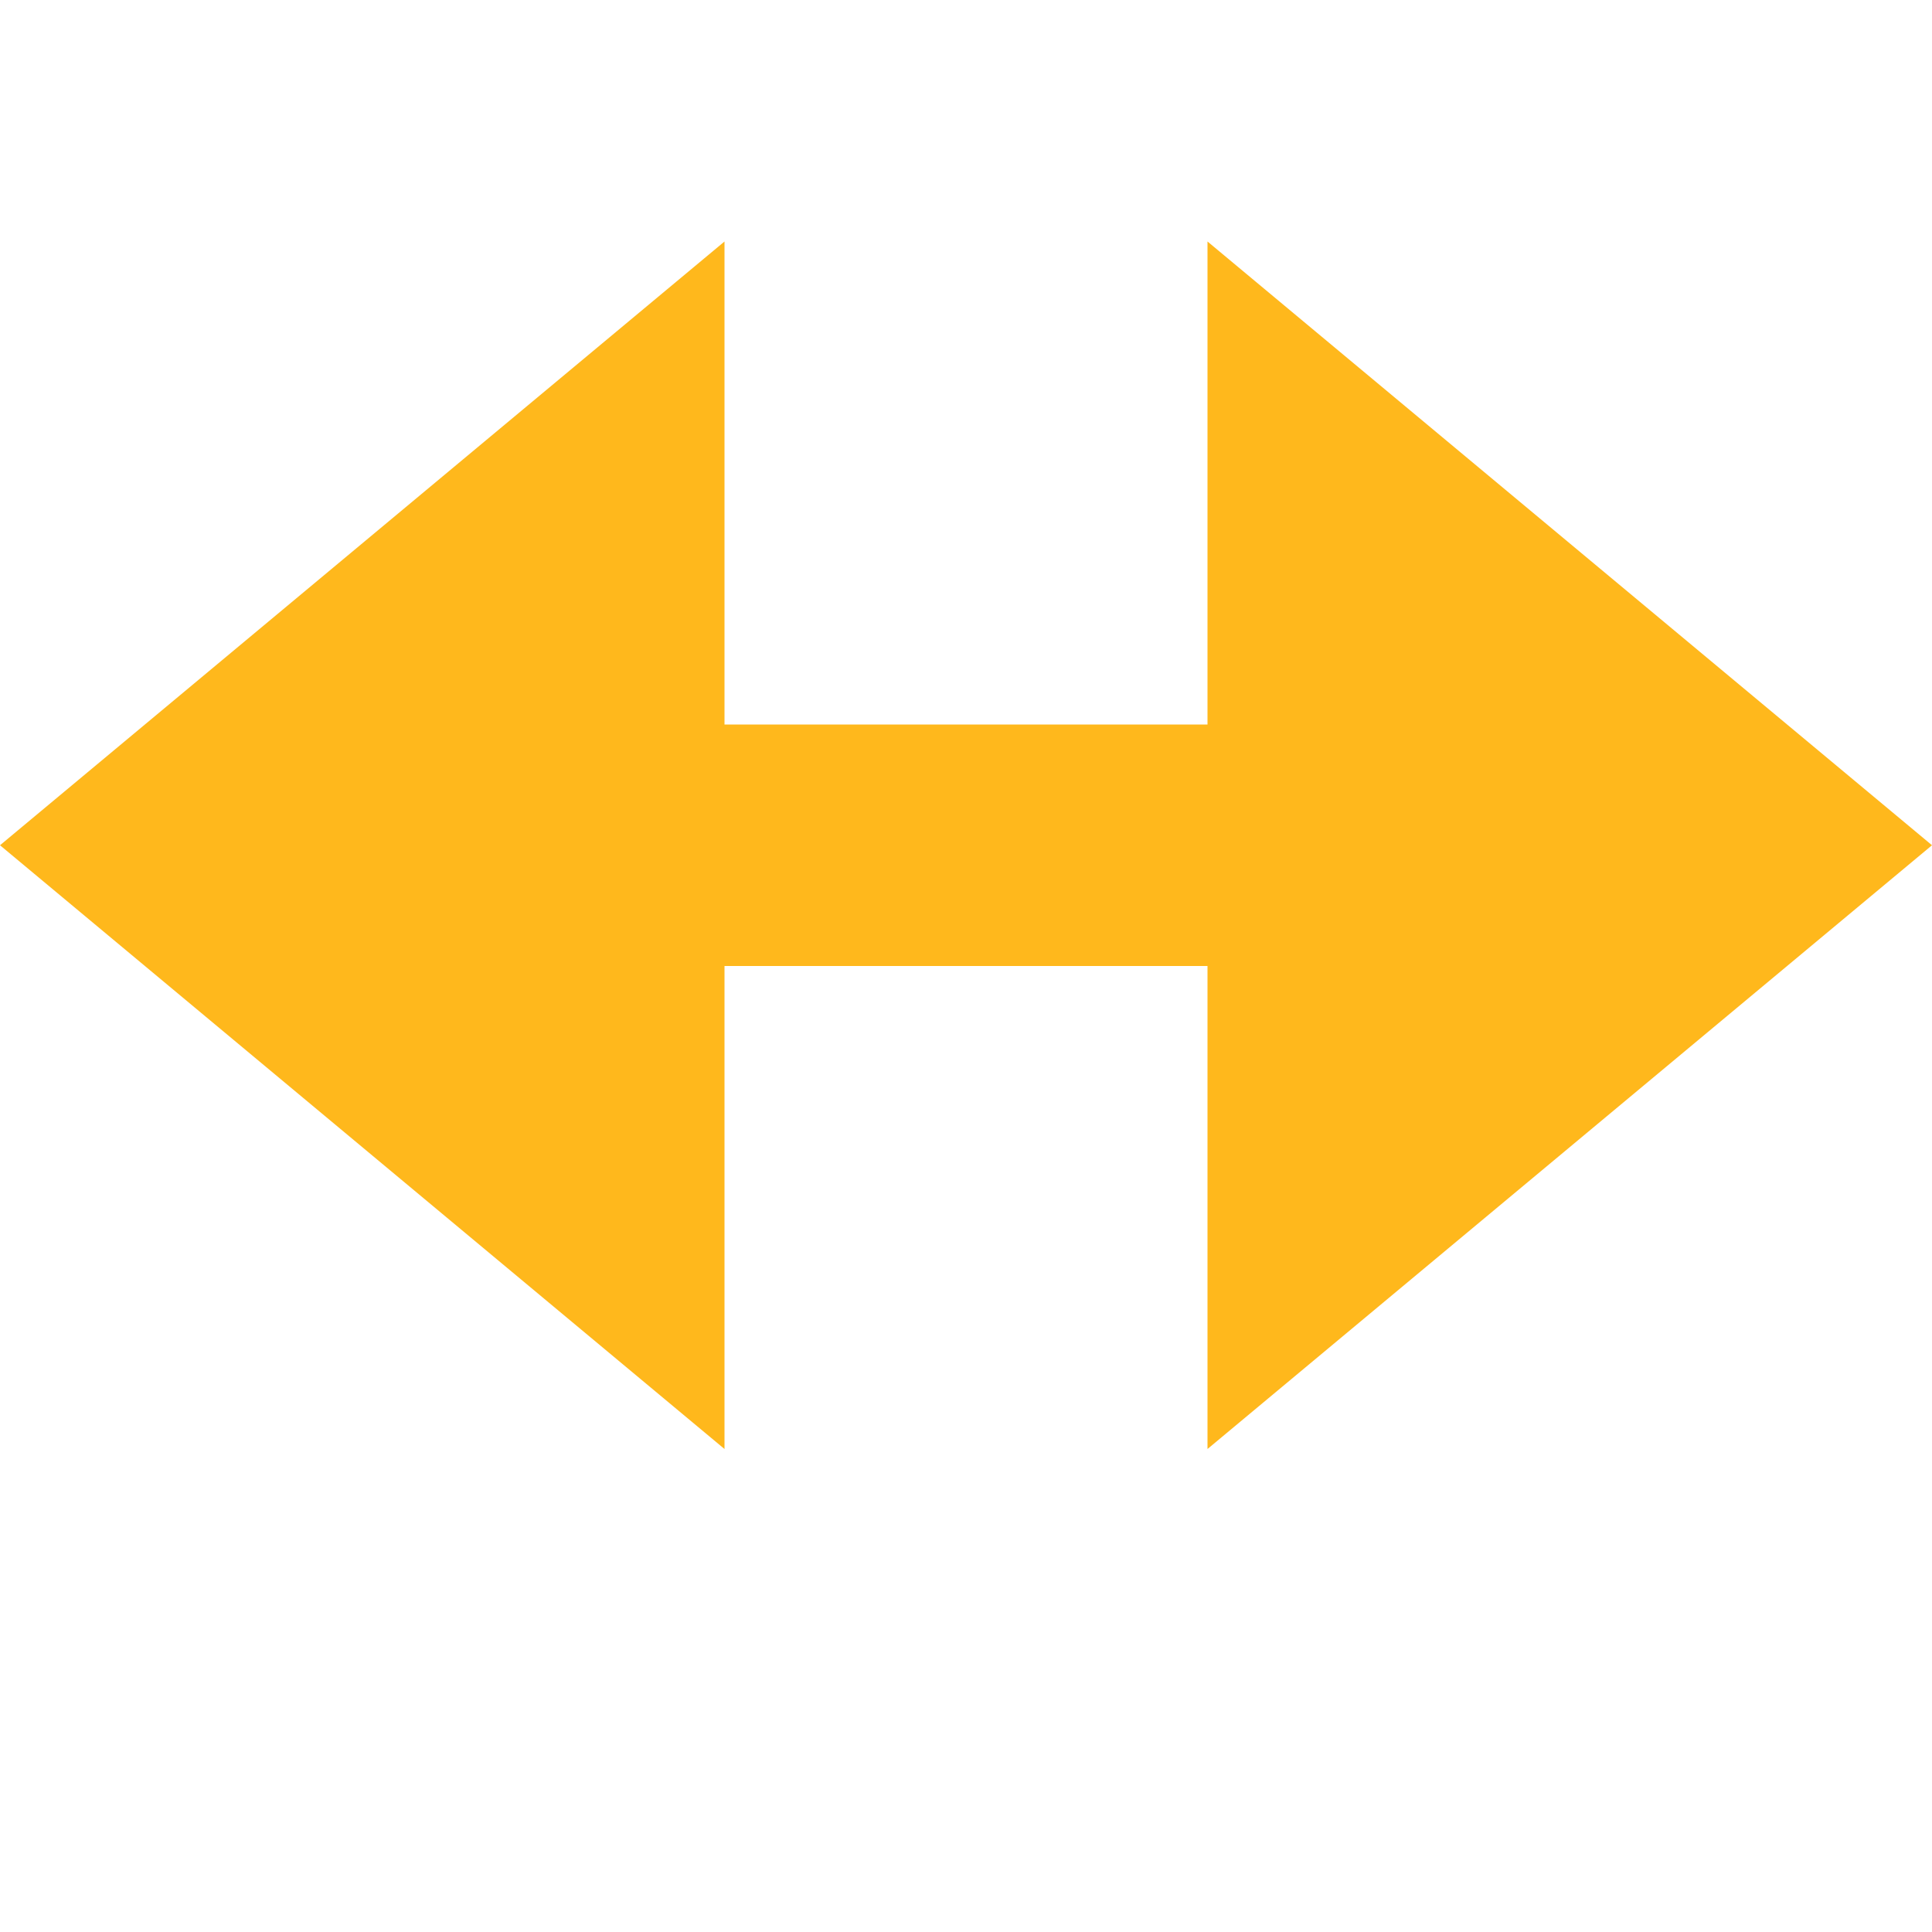
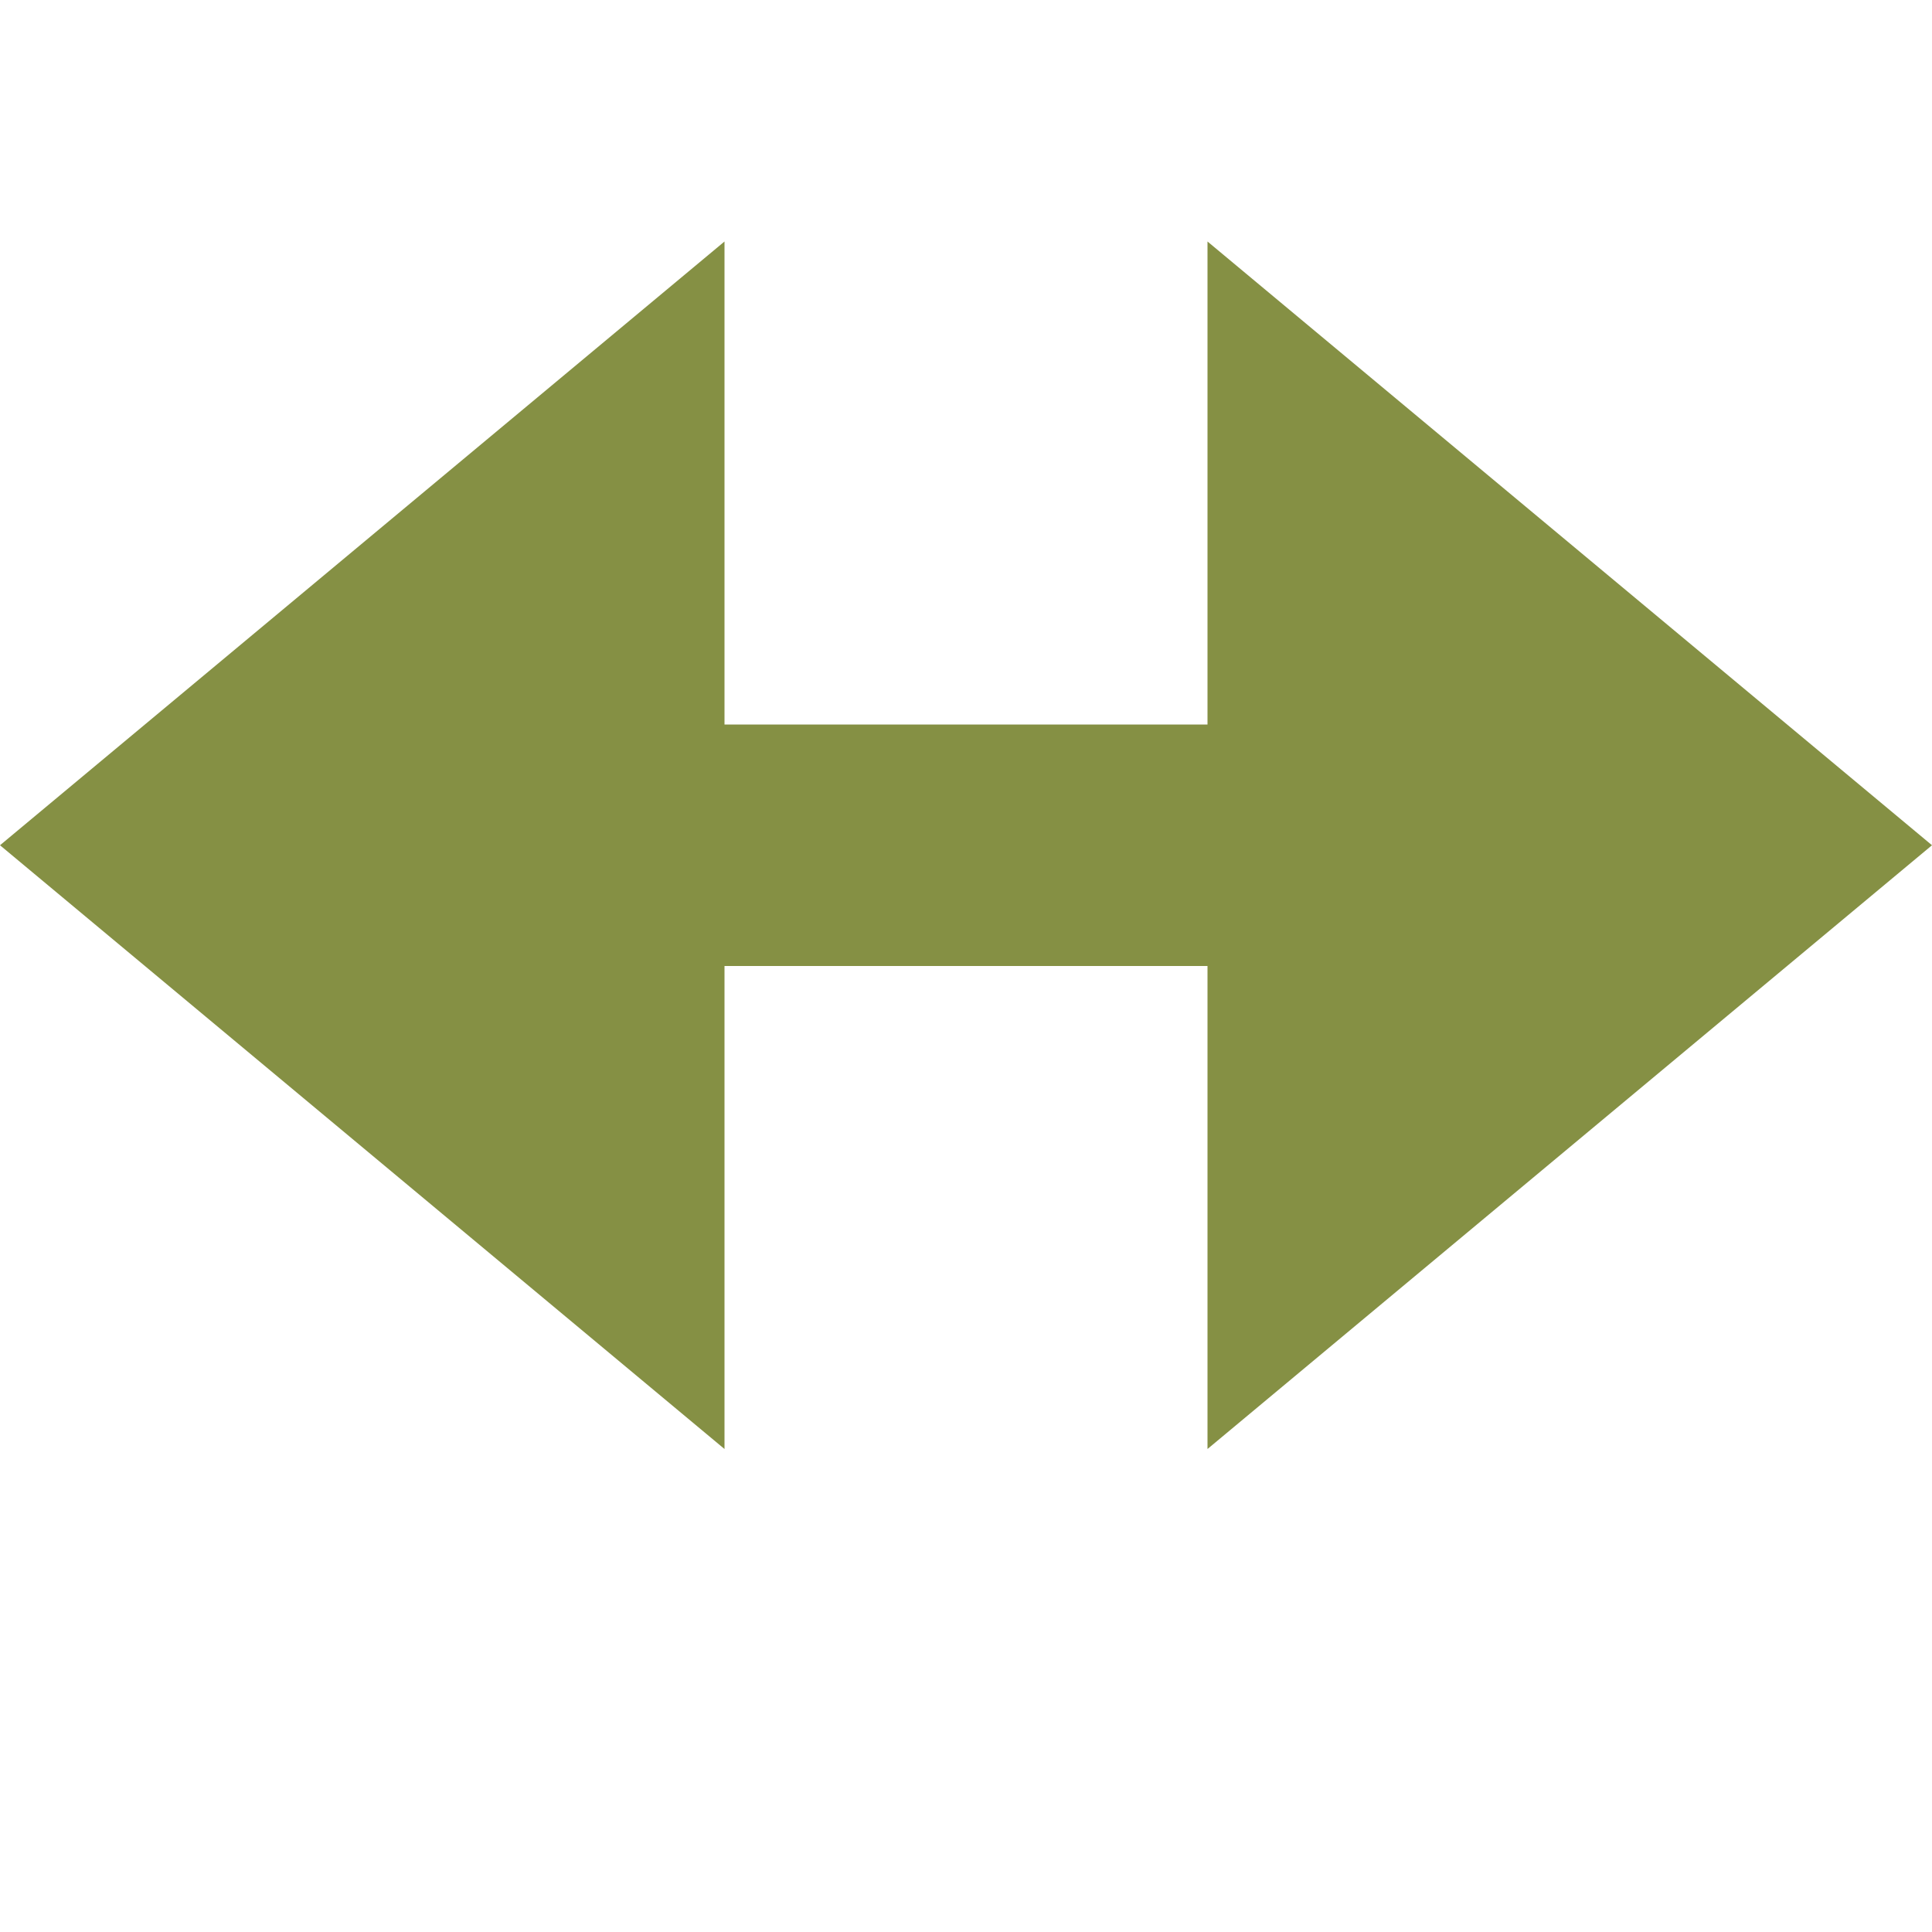
<svg xmlns="http://www.w3.org/2000/svg" width="8" height="8" viewBox="0 0 8 8">
-   <path d="M3 0l-3 2.5 3 2.5v-2h2v2l3-2.5-3-2.5v2h-2v-2z" transform="translate(0 1)" style="fill:#FFB81C;fill-opacity:1" />
+   <path d="M3 0l-3 2.5 3 2.5v-2h2v2l3-2.5-3-2.5v2h-2v-2z" transform="translate(0 1)" style="fill:#859044;fill-opacity:1" />
</svg>
